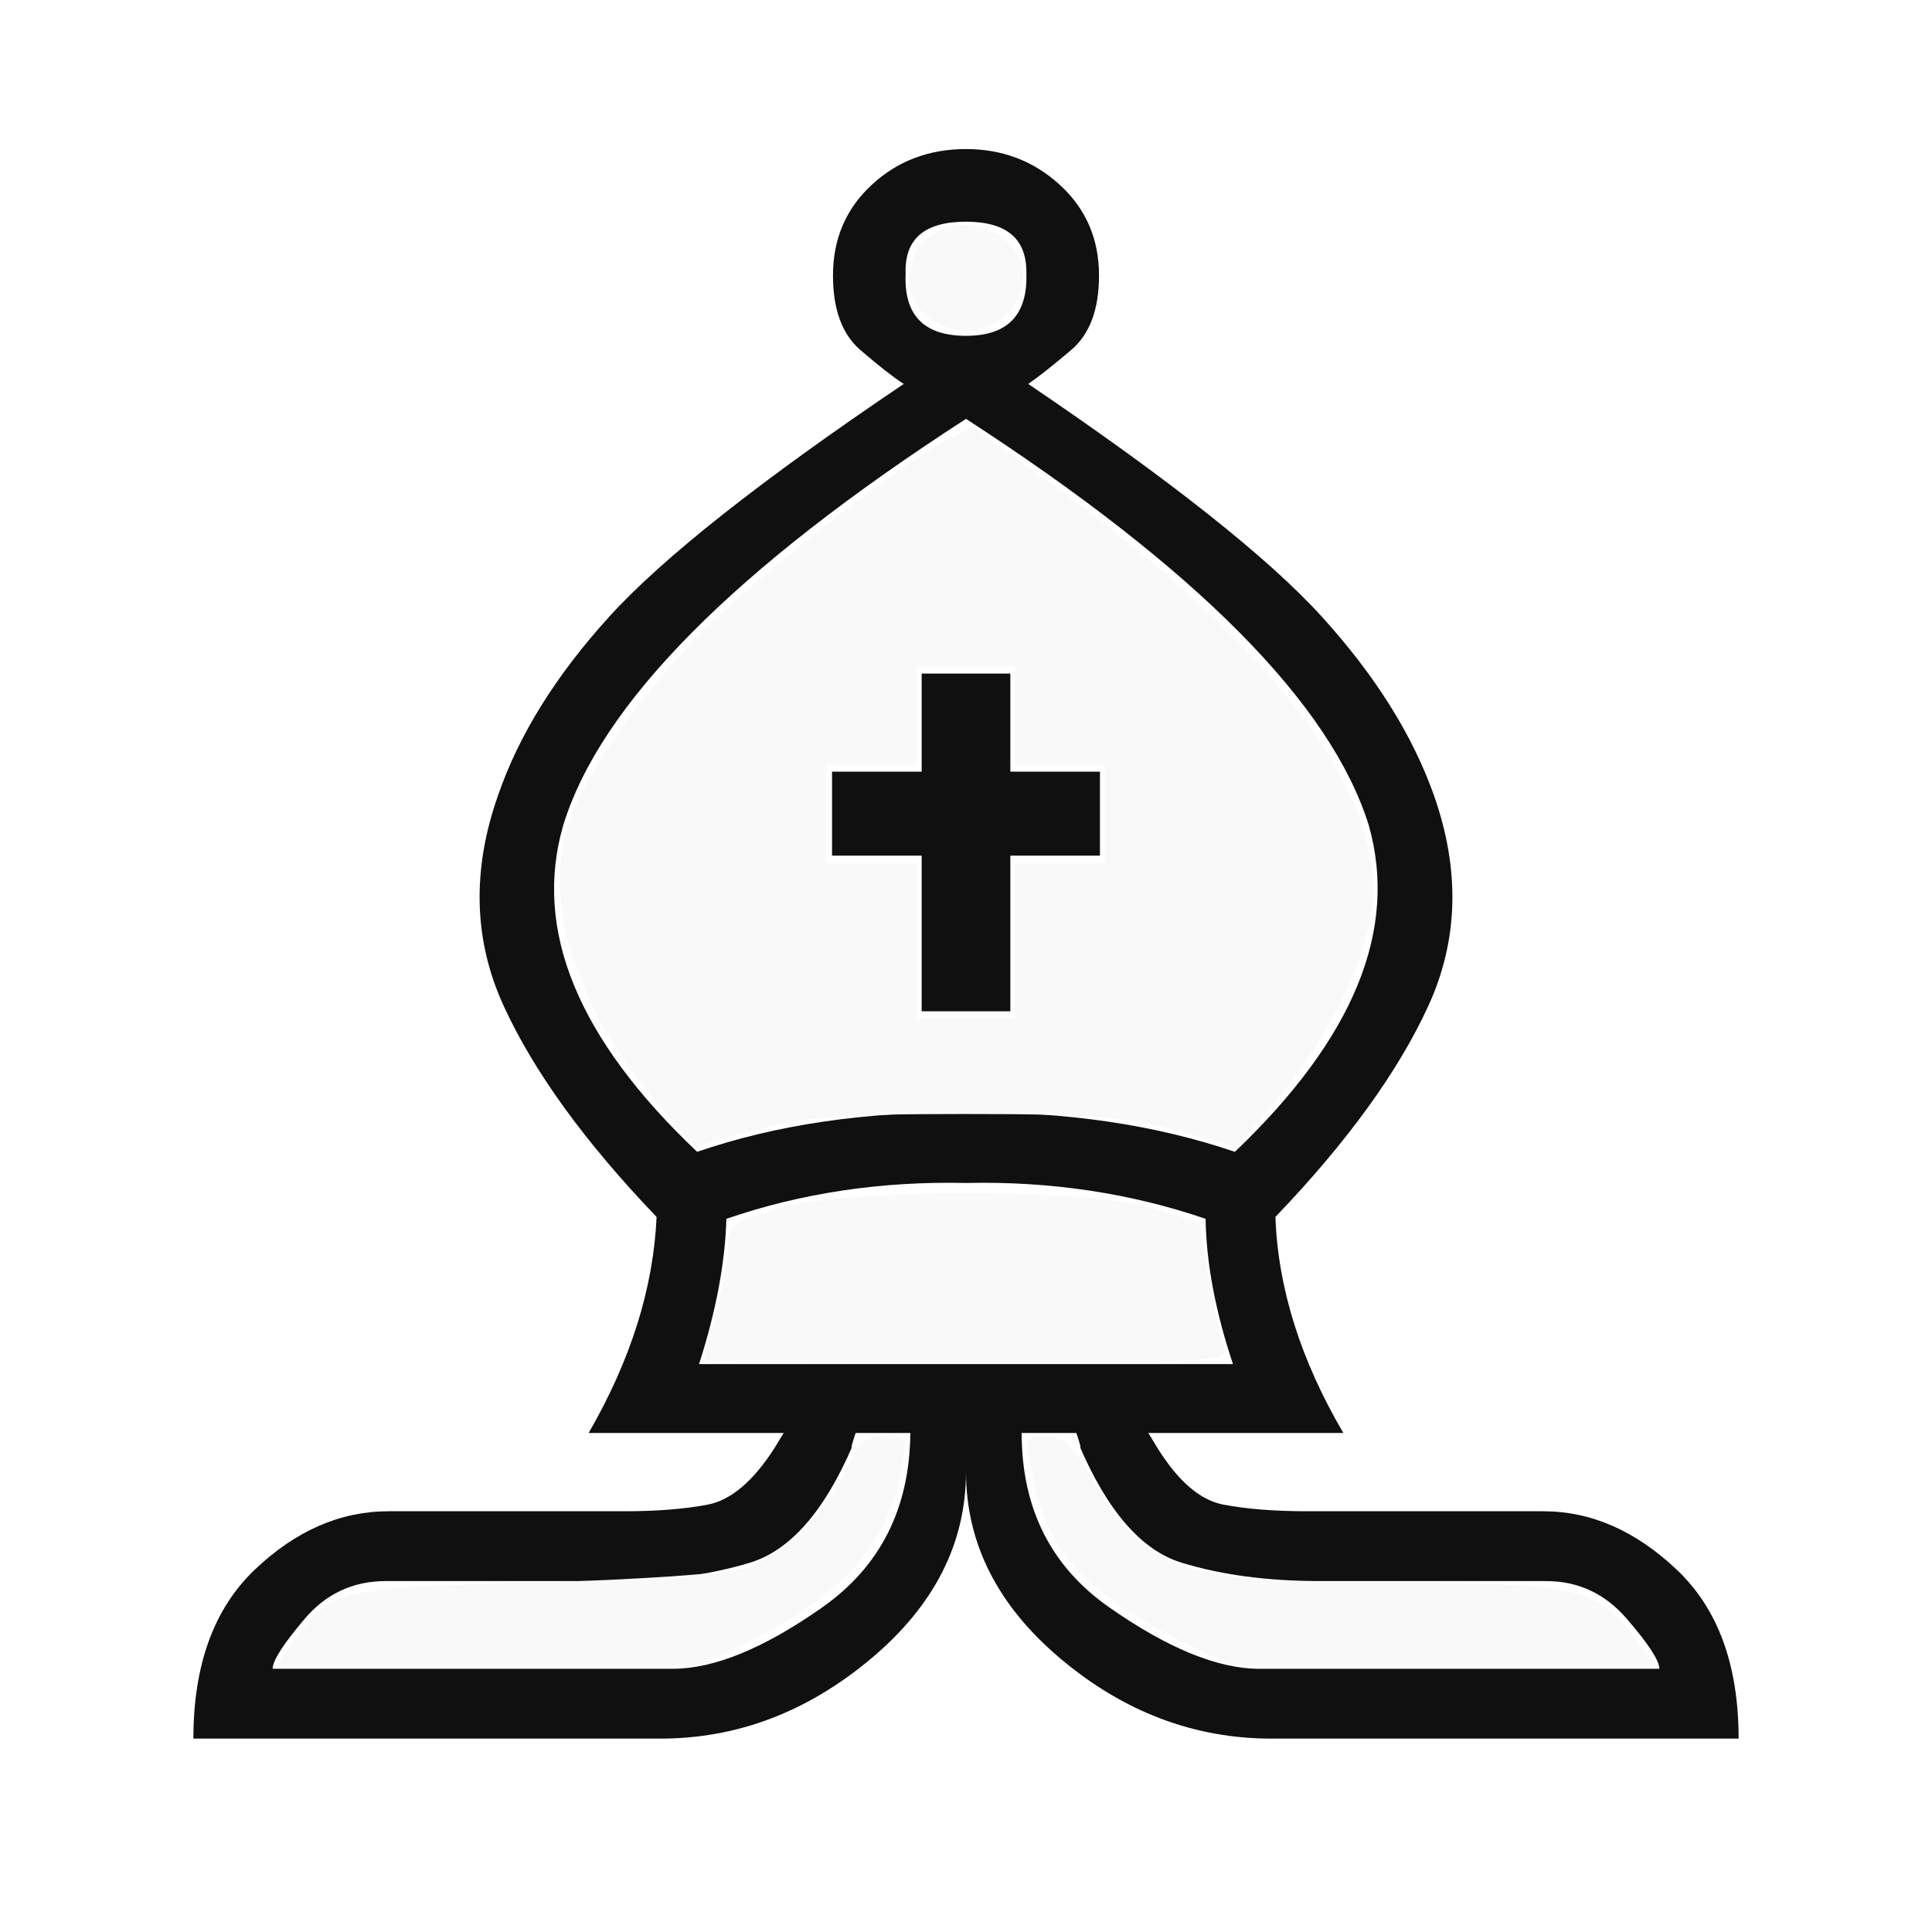
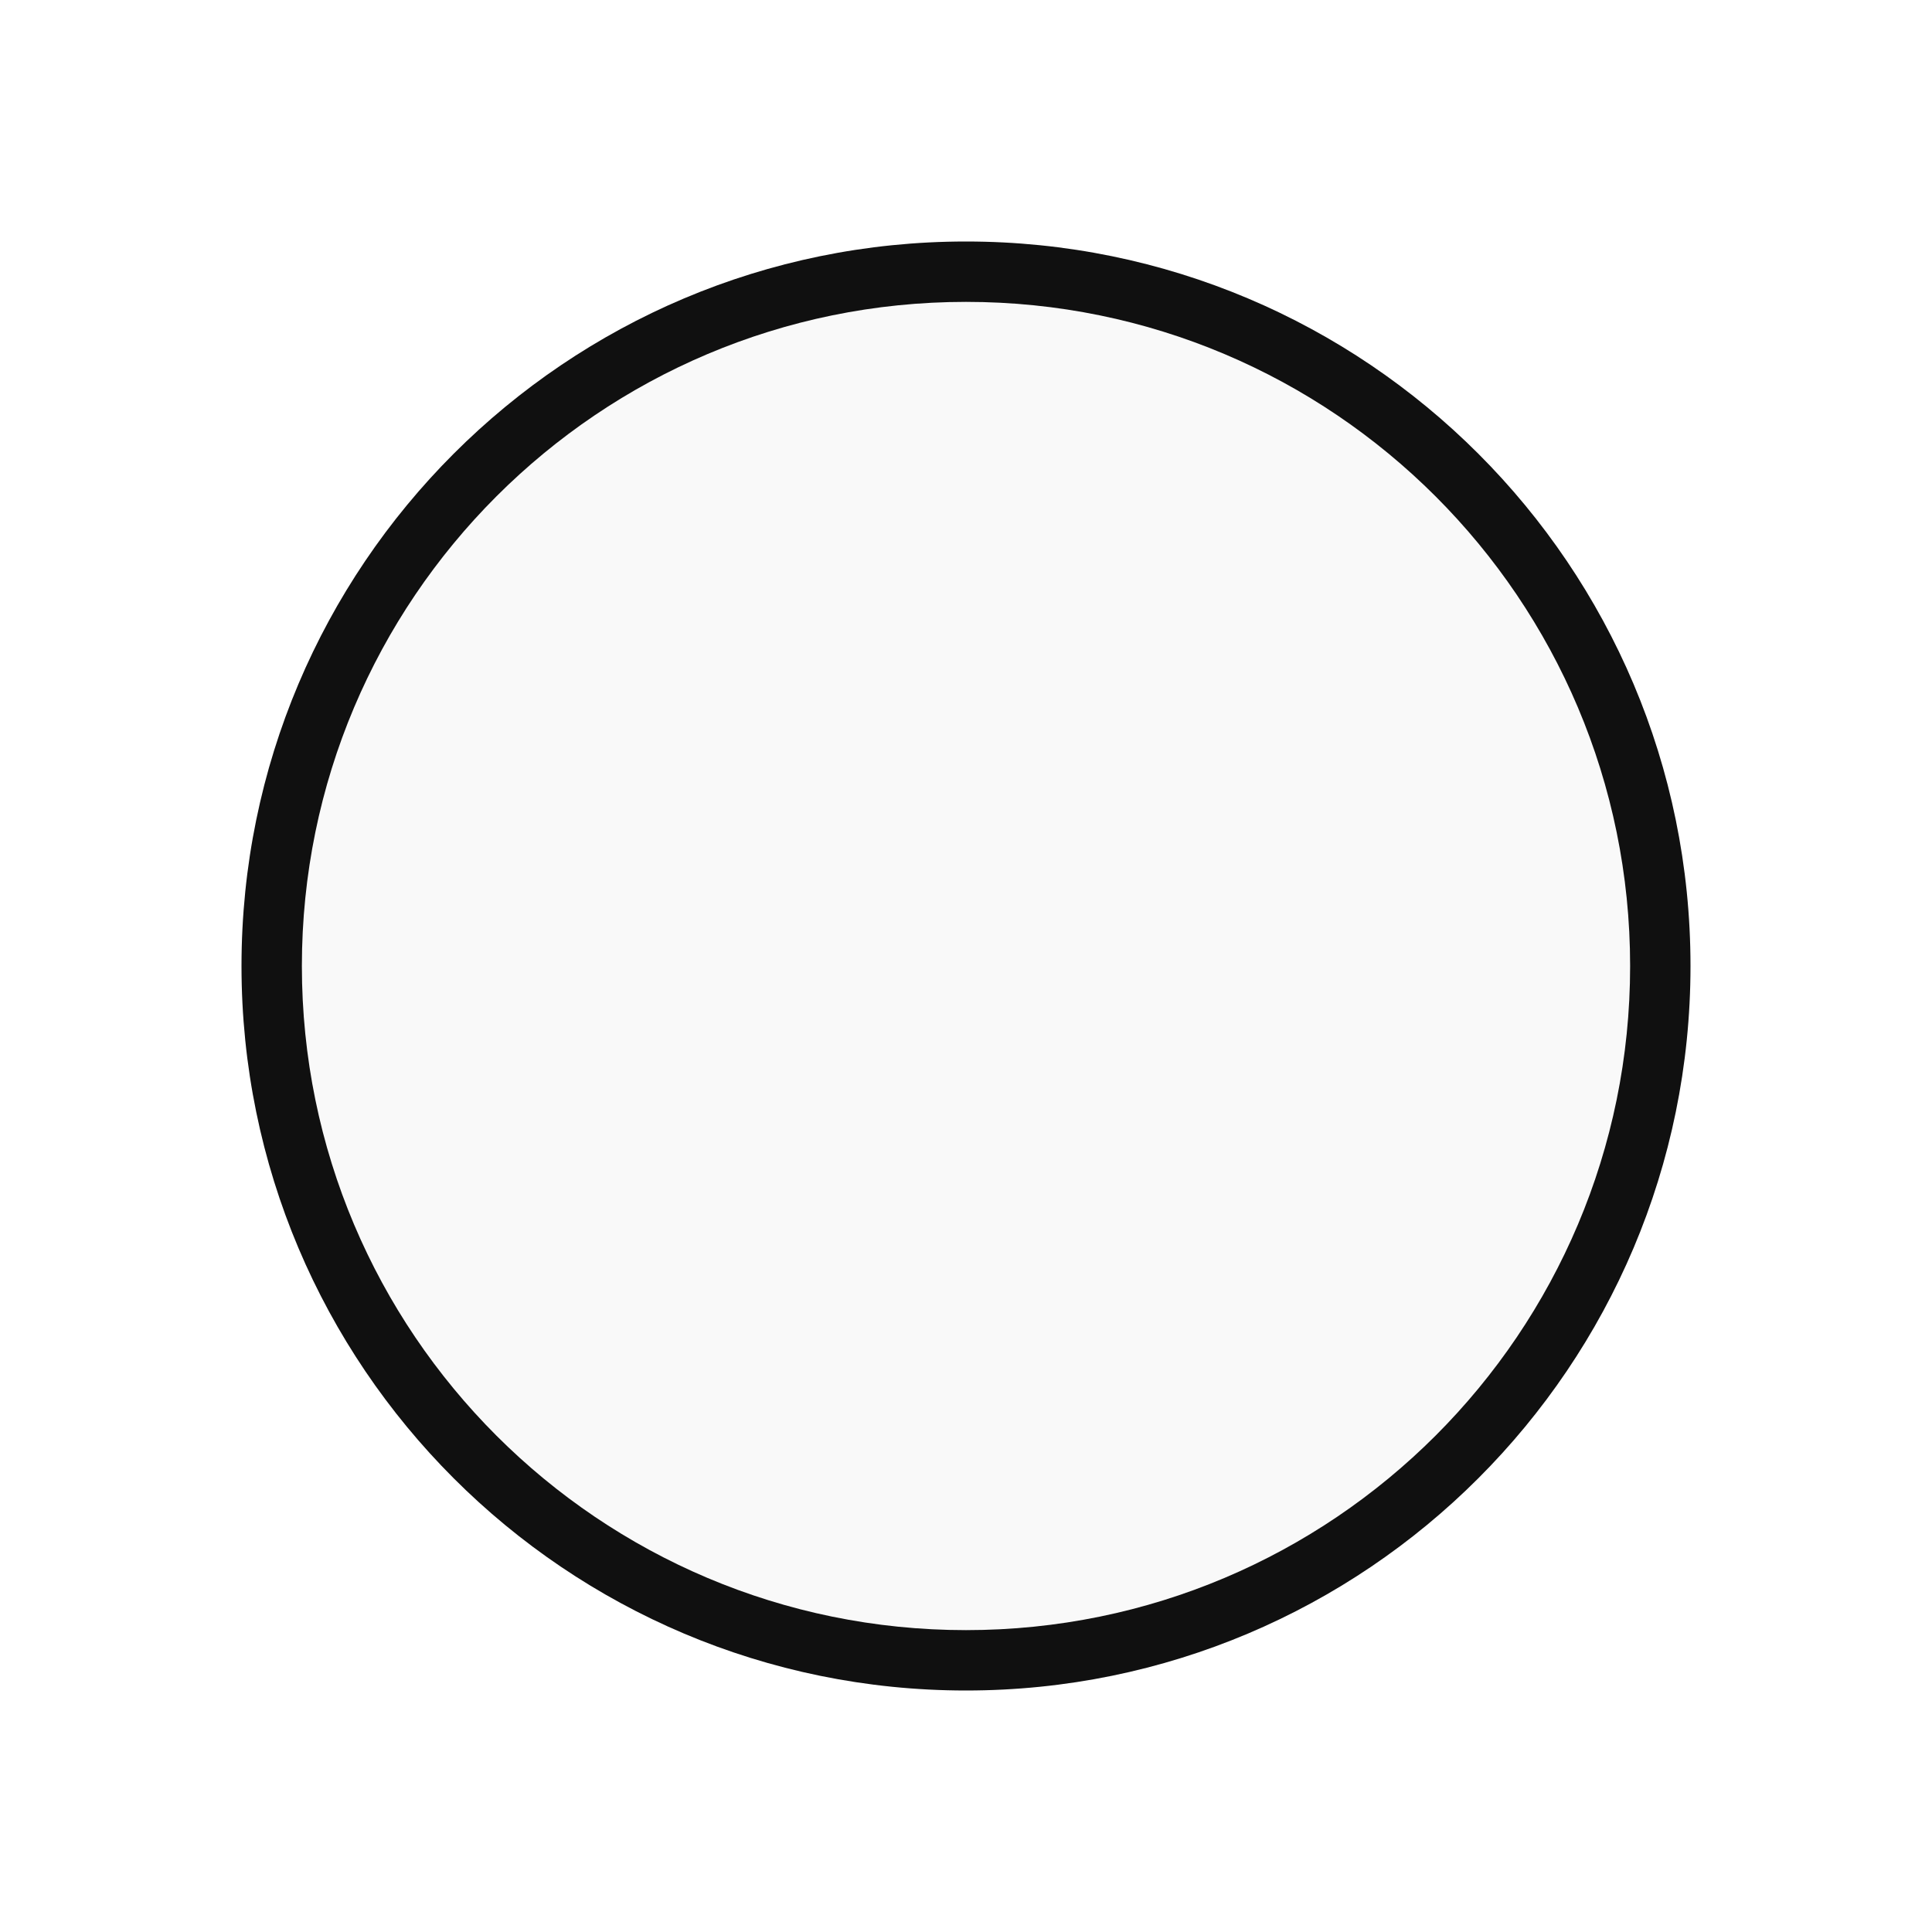
<svg xmlns="http://www.w3.org/2000/svg" viewBox="0 0 2048 2048" id="svg2" version="1.1" width="100%" height="100%">
  <defs id="defs10" />
  <g transform="matrix(1 0 0 -1 0 2048)" id="g4">
-     <path fill="#101010" d="M1024 1692q66 0 64 66q1 55 -64 55q-66 0 -64 -55q-3 -66 64 -66zM1024 488q0 -114 -101 -198.5t-223 -84.5h-495q0 117 65 179t142 62h250q51 0 88 7t71 60q12 20 10 16h76q-7 -21 -3 -13q-45 -105 -109 -124.5t-146 -19.5h-240q-52 0 -86 -40t-34 -53h424 q66 0 158.5 65t93.5 185h-341q67 116 72 229q-114 119 -162 223.5t-6 223.5q33 96 118 189.5t312 246.5q-17 11 -46 36t-29 79q0 58 41 96t100 38q58 0 99.5 -38t41.5 -96q0 -54 -29.5 -79t-45.5 -36q226 -153 311 -246.5t119 -189.5q42 -119 -6 -223.5t-162 -223.5 q4 -113 72 -229h-341q0 -120 93 -185t159 -65h424q0 13 -34.5 53t-85.5 40h-240q-83 0 -146.5 19.5t-108.5 124.5q4 -8 -3 13h76q-2 4 10 -16q33 -53 70 -60t89 -7h250q76 0 141.5 -62t65.5 -179h-495q-123 0 -223.5 84.5t-100.5 198.5zM1024 602h283q-28 84 -29 154 q-120 41 -254 38q-135 3 -254 -38q-2 -70 -29 -154h283zM1024 869q159 1 285 -42q189 180 142 346q-60 193 -427 431q-368 -238 -427 -431q-48 -166 142 -346q125 43 285 42zM977 1230v104h94v-104h95v-89h-95v-165h-94v165h-95v89h95z" id="path6" />
+     <circle style="fill:#101010;fill-opacity:1;stroke:#101010;stroke-width:0;stroke-linecap:round;stroke-linejoin:miter;stroke-miterlimit:3.8;stroke-opacity:1;stroke-dasharray:none;stroke-dashoffset:0" cx="1024" cy="1024" r="768" />
+     <circle style="fill:#f9f9f9;fill-opacity:1;stroke:#101010;stroke-width:0;stroke-linecap:round;stroke-linejoin:miter;stroke-miterlimit:3.8;stroke-opacity:1;stroke-dasharray:none;stroke-dashoffset:0" cx="1024" cy="1024" r="704" />
  </g>
-   <path style="fill:#f9f9f9;fill-opacity:1;stroke:#101010;stroke-width:0;stroke-linecap:round;stroke-linejoin:miter;stroke-miterlimit:3.8;stroke-opacity:1;stroke-dasharray:none;stroke-dashoffset:0" d="m 980.179,333.344 c -22.189,-22.189 -22.189,-55.912 0,-78.102 35.839,-35.838 104.136,-10.227 104.136,39.051 0,29.457 -29.023,56.407 -60.746,56.407 -14.463,0 -33.748,-7.714 -43.39,-17.356 z" id="path3009" />
-   <path style="fill:#f9f9f9;fill-opacity:1;stroke:#101010;stroke-width:0;stroke-linecap:round;stroke-linejoin:miter;stroke-miterlimit:3.8;stroke-opacity:1;stroke-dasharray:none;stroke-dashoffset:0" d="M 691.557,1162.924 C 605.541,1059.62 573.128,945.409 606.353,862.7 629.813,804.298 693.978,717.218 759.207,655.257 825.863,591.94 953.044,493.542 1002.996,466.641 l 27.338,-14.722 90.794,66.167 c 230.309,167.841 347.226,323.443 333.169,443.411 -6.809,58.115 -46.04,138.164 -98.716,201.426 l -44.049,52.902 -63.71,-17.462 c -53.166,-14.572 -90.28,-17.462 -224.253,-17.462 -133.973,0 -171.086,2.89 -224.253,17.462 l -63.71,17.462 -44.049,-52.902 0,0 z m 384.08,-165.715 0,-82.441 47.729,0 47.729,0 0,-52.068 0,-52.068 -47.729,0 -47.729,0 0,-52.068 0,-52.068 -52.068,0 -52.068,0 0,52.068 0,52.068 -47.729,0 -47.729,0 0,52.068 0,52.068 47.729,0 47.729,0 0,82.441 0,82.441 52.068,0 52.068,0 0,-82.441 z" id="path3011" />
-   <path style="fill:#f9f9f9;fill-opacity:1;stroke:#101010;stroke-width:0;stroke-linecap:round;stroke-linejoin:miter;stroke-miterlimit:3.8;stroke-opacity:1;stroke-dasharray:none;stroke-dashoffset:0" d="m 745.977,1441.954 c 0.057,-1.193 5.868,-23.648 12.914,-49.898 7.046,-26.251 12.857,-58.359 12.914,-71.351 0.092,-21.157 5.31,-25.232 50.001,-39.051 70.888,-21.919 331.58,-22.261 401.71,-0.528 l 48.083,14.901 10.223,59.618 c 5.623,32.79 12.715,66.111 15.761,74.048 5.092,13.27 -16.858,14.43 -273.086,14.43 -153.243,0 -278.577,-0.976 -278.52,-2.169 z" id="path3013" />
-   <path style="fill:#f9f9f9;fill-opacity:1;stroke:#101010;stroke-width:0;stroke-linecap:round;stroke-linejoin:miter;stroke-miterlimit:3.8;stroke-opacity:1;stroke-dasharray:none;stroke-dashoffset:0" d="m 312.226,1738.823 c 38.203,-53.651 46.225,-55.575 255.332,-61.237 105.267,-2.85 205.327,-9.687 222.442,-15.198 38.632,-12.44 87.307,-60.141 107.845,-105.685 12.794,-28.372 19.886,-34.478 40.046,-34.478 22.92,0 24.164,1.818 19.307,28.203 -15.617,84.836 -58.861,136.717 -153.913,184.651 l -59.742,30.128 -225.052,0 -225.052,0 18.788,-26.385 z" id="path3015" />
-   <path style="fill:#f9f9f9;fill-opacity:1;stroke:#101010;stroke-width:0;stroke-linecap:round;stroke-linejoin:miter;stroke-miterlimit:3.8;stroke-opacity:1;stroke-dasharray:none;stroke-dashoffset:0" d="m 1243.854,1735.08 c -95.591,-48.207 -135.094,-94.003 -150.025,-173.923 -7.119,-38.108 -6.792,-38.926 15.471,-38.674 18.44,0.209 28.17,9.652 51.416,49.898 53.855,93.238 92.612,105.792 327.124,105.957 183.711,0.13 204.996,5.216 245.52,58.666 l 21.383,28.203 -225.573,0 -225.573,0 -59.742,-30.128 z" id="path3017" />
</svg>
